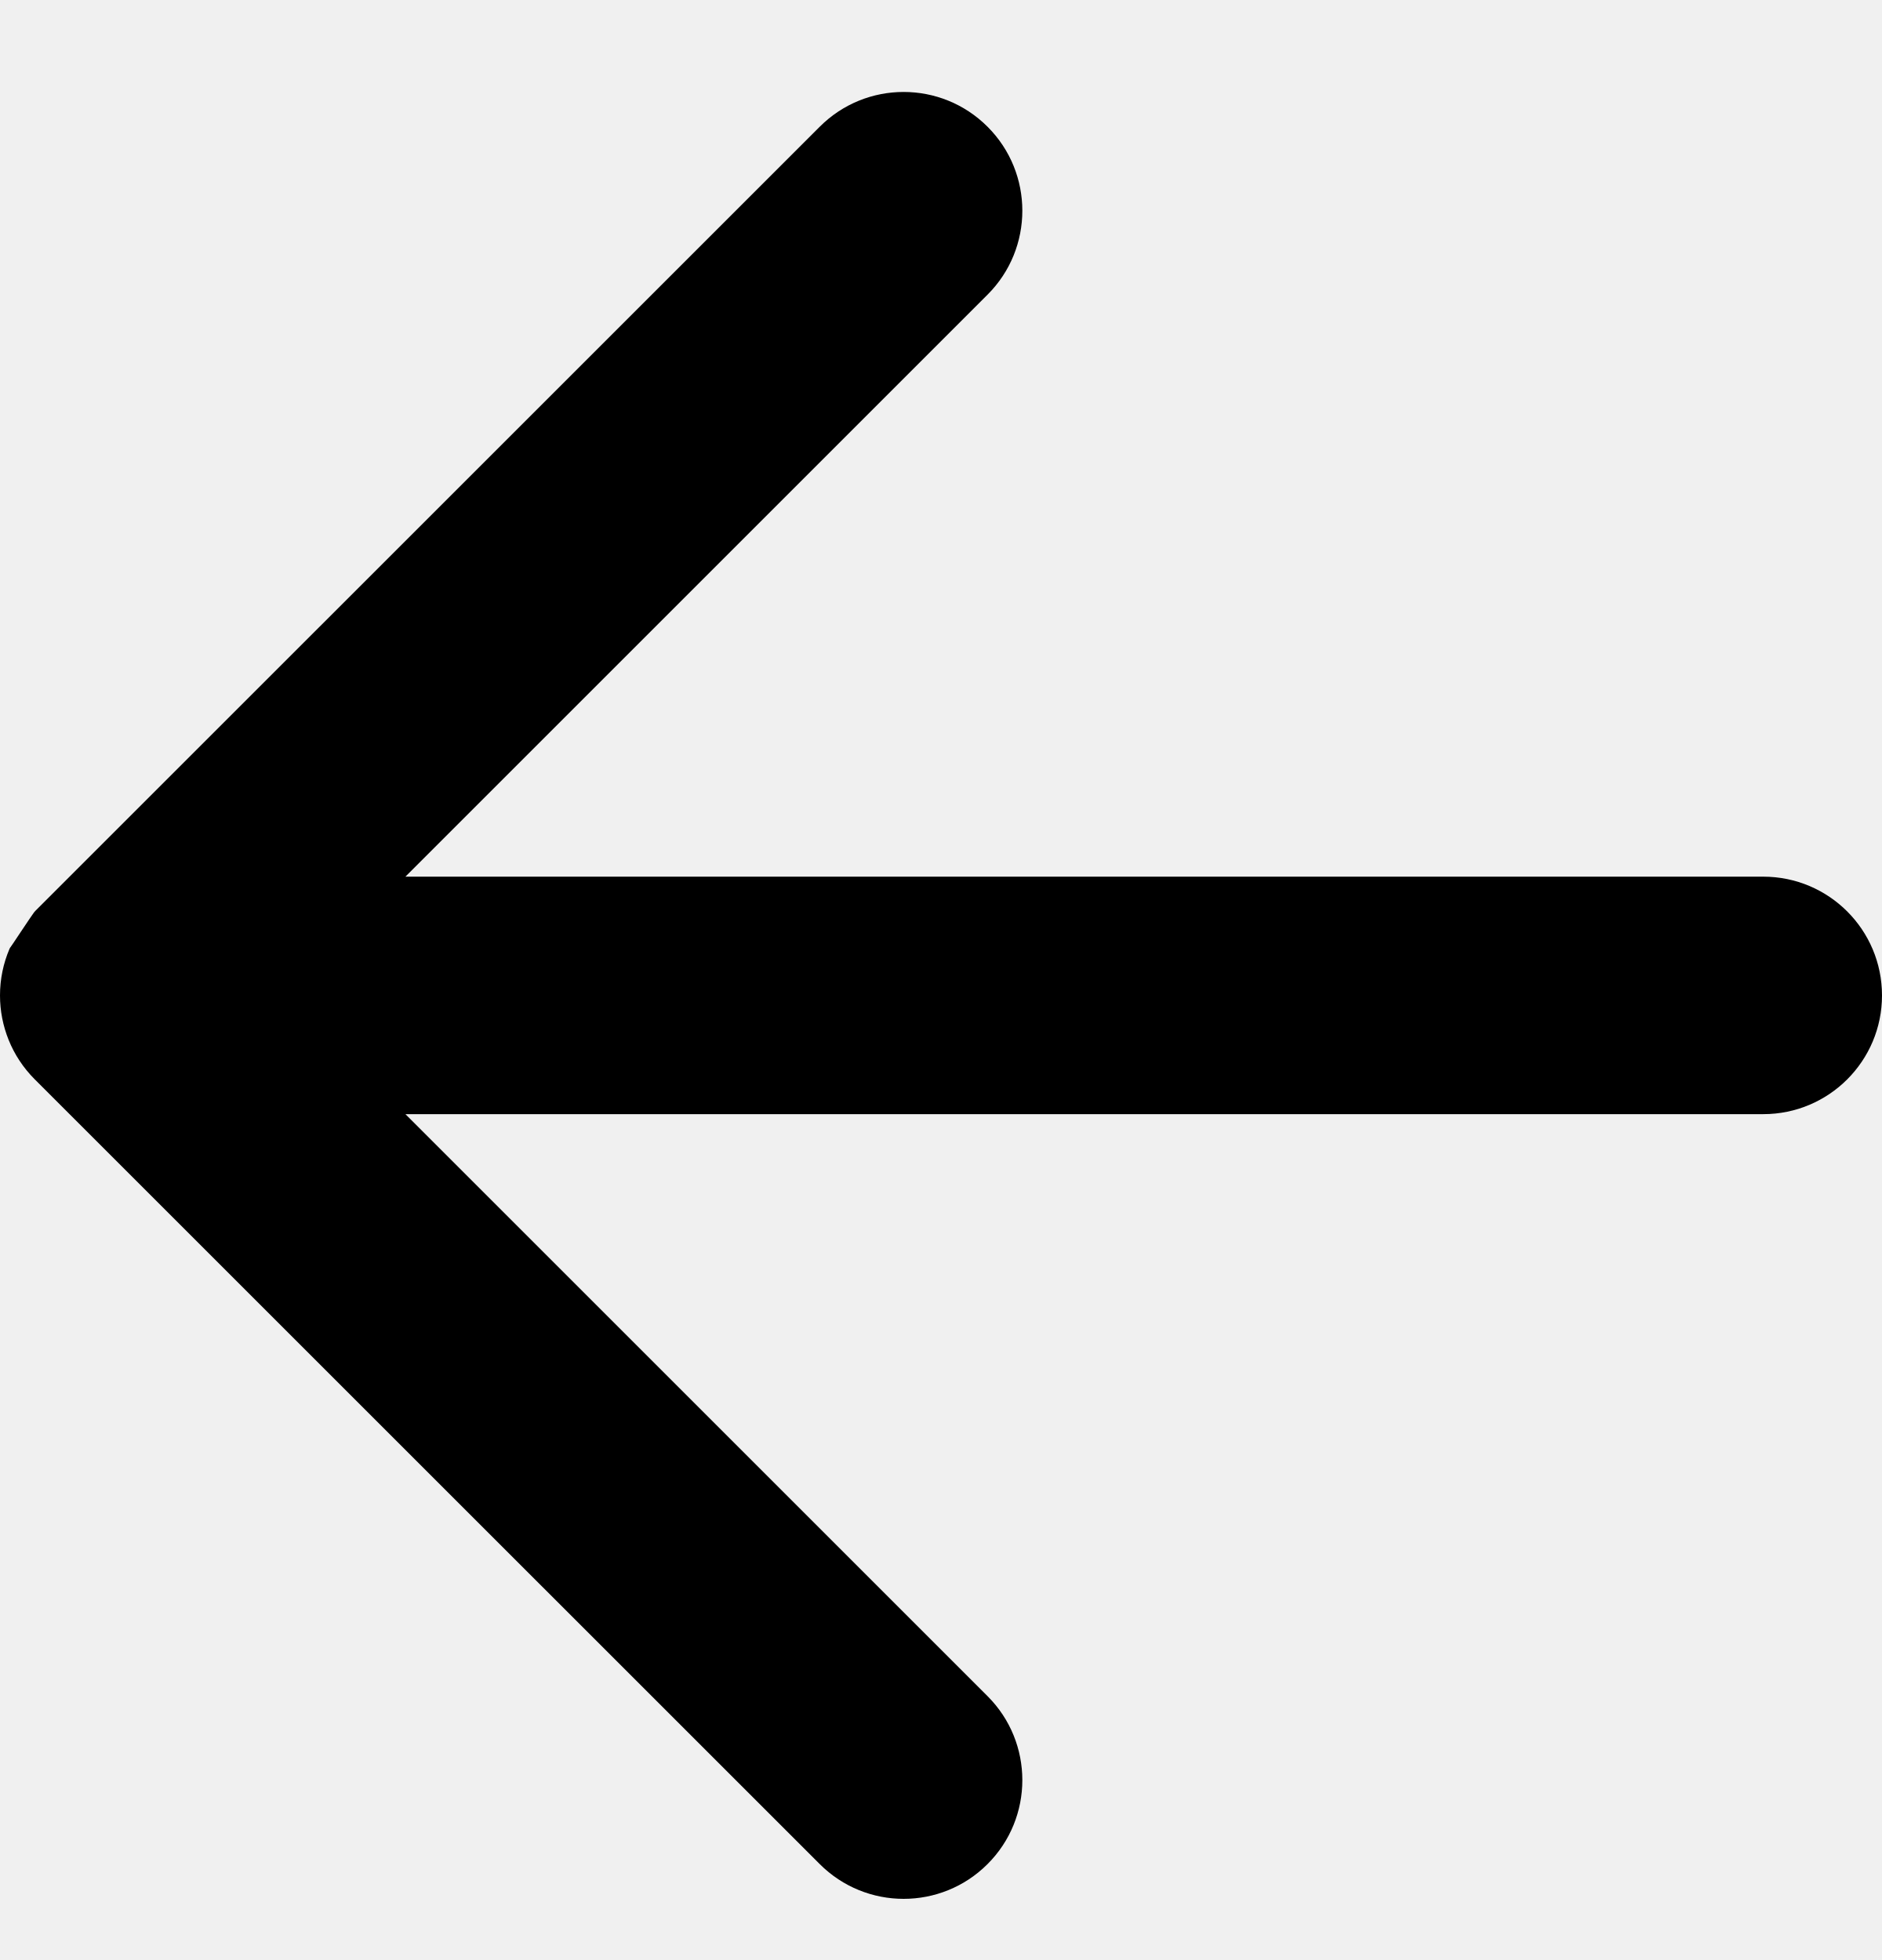
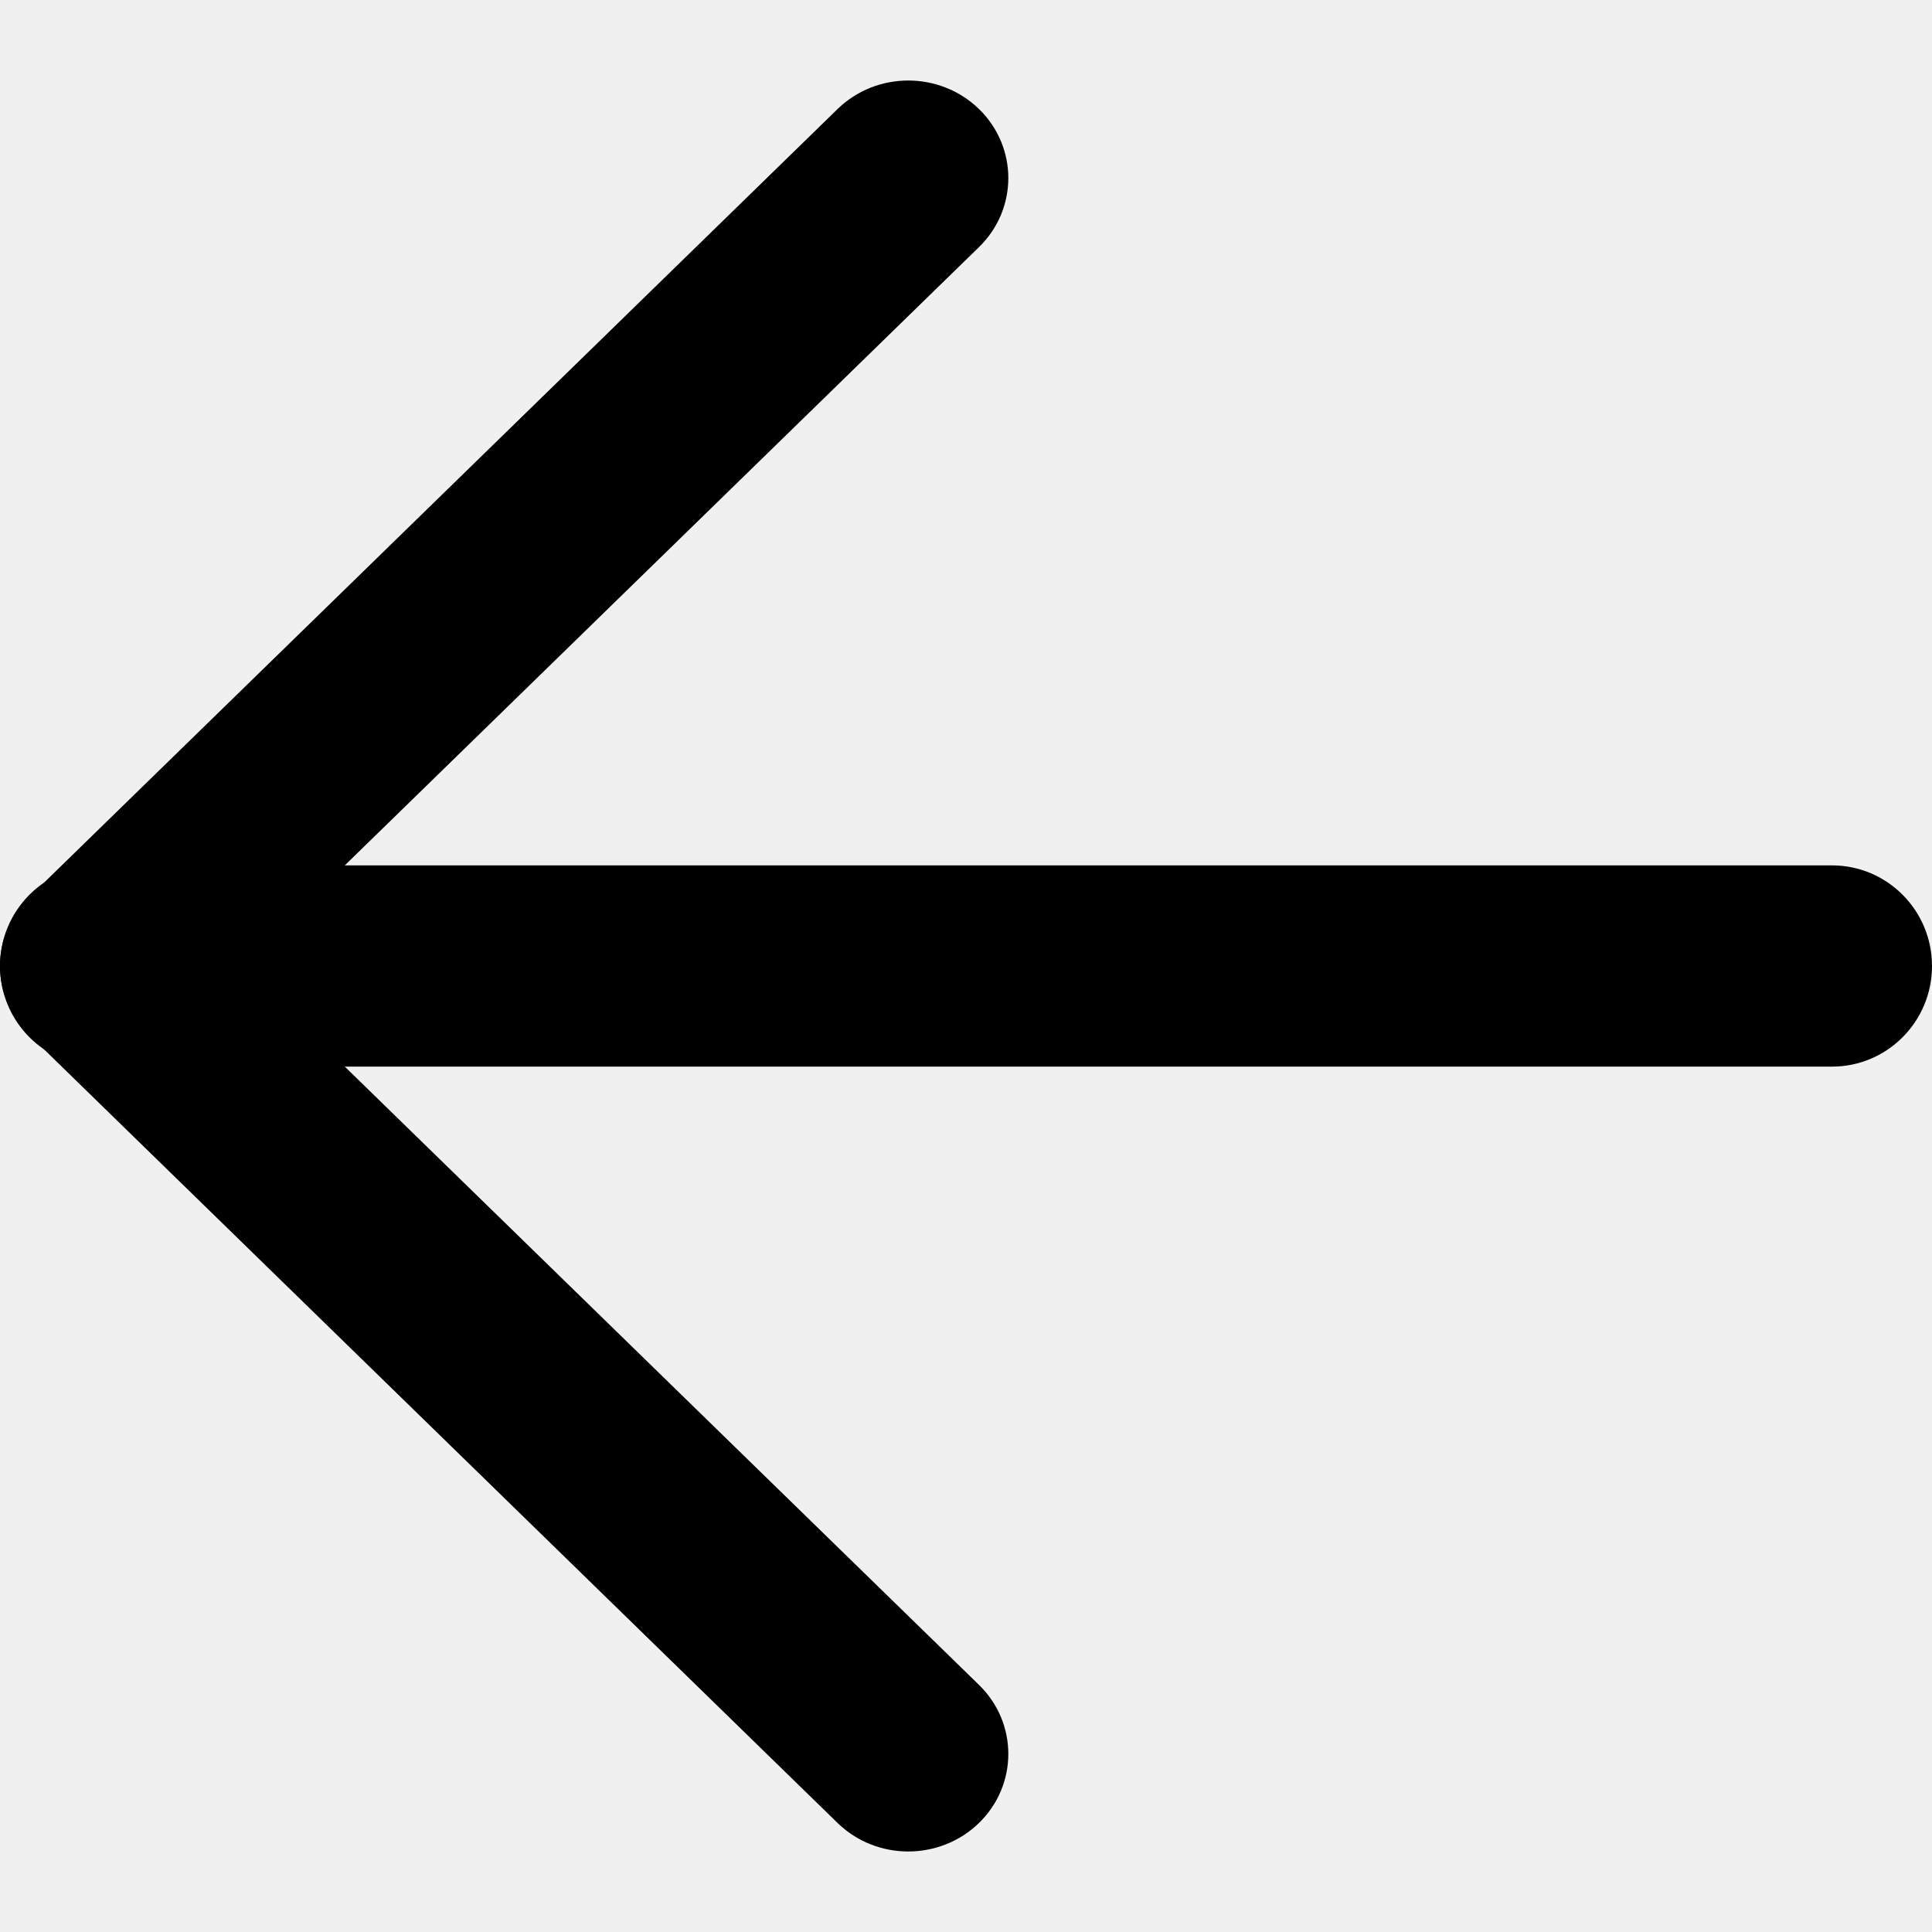
- <svg xmlns="http://www.w3.org/2000/svg" width="24" height="25" viewBox="0 0 24 25" fill="none">
-   <g clip-path="url(#clip0)">
-     <path fill-rule="evenodd" clip-rule="evenodd" d="M12.594 23.776C12.003 24.368 11.044 24.368 10.453 23.776L0.443 13.767C0.296 13.62 0.184 13.448 0.11 13.264C0.039 13.087 0 12.896 0 12.697C0 12.487 0.043 12.286 0.121 12.103C0.125 12.093 0.131 12.083 0.139 12.075L0.137 12.077L0.146 12.064C0.154 12.053 0.164 12.038 0.176 12.02C0.201 11.983 0.233 11.935 0.266 11.885C0.304 11.828 0.344 11.768 0.376 11.721C0.392 11.698 0.406 11.677 0.417 11.662C0.422 11.654 0.427 11.647 0.431 11.642C0.434 11.638 0.44 11.629 0.448 11.622L0.449 11.62L10.453 1.617C11.044 1.025 12.003 1.025 12.594 1.617C13.185 2.208 13.185 3.167 12.594 3.758L5.17 11.182L22.486 11.182C23.322 11.182 24 11.86 24 12.697C24 13.533 23.322 14.211 22.486 14.211L5.17 14.211L12.594 21.635C13.185 22.226 13.185 23.185 12.594 23.776Z" fill="black" />
-   </g>
-   <defs>
-     <clipPath id="clip0">
-       <rect width="24" height="24" fill="white" transform="matrix(1 0 0 -1 0 24.7)" />
-     </clipPath>
-   </defs>
+ <svg xmlns="http://www.w3.org/2000/svg" width="24" height="24" viewBox="0 0 24 24" fill="none">
+   <path fill-rule="evenodd" clip-rule="evenodd" d="M0 12C0 11.31 0.557 10.75 1.243 10.75H22.757C23.444 10.75 24 11.31 24 12C24 12.69 23.444 13.25 22.757 13.25H1.243C0.557 13.25 0 12.69 0 12Z" fill="black" />
+   <path fill-rule="evenodd" clip-rule="evenodd" d="M12.162 1.355C12.647 1.828 12.647 2.596 12.162 3.069L3.001 12L12.162 20.931C12.647 21.404 12.647 22.172 12.162 22.645C11.676 23.118 10.889 23.118 10.404 22.645L0.364 12.857C-0.121 12.384 -0.121 11.616 0.364 11.143L10.404 1.355C10.889 0.882 11.676 0.882 12.162 1.355Z" fill="black" />
</svg>
